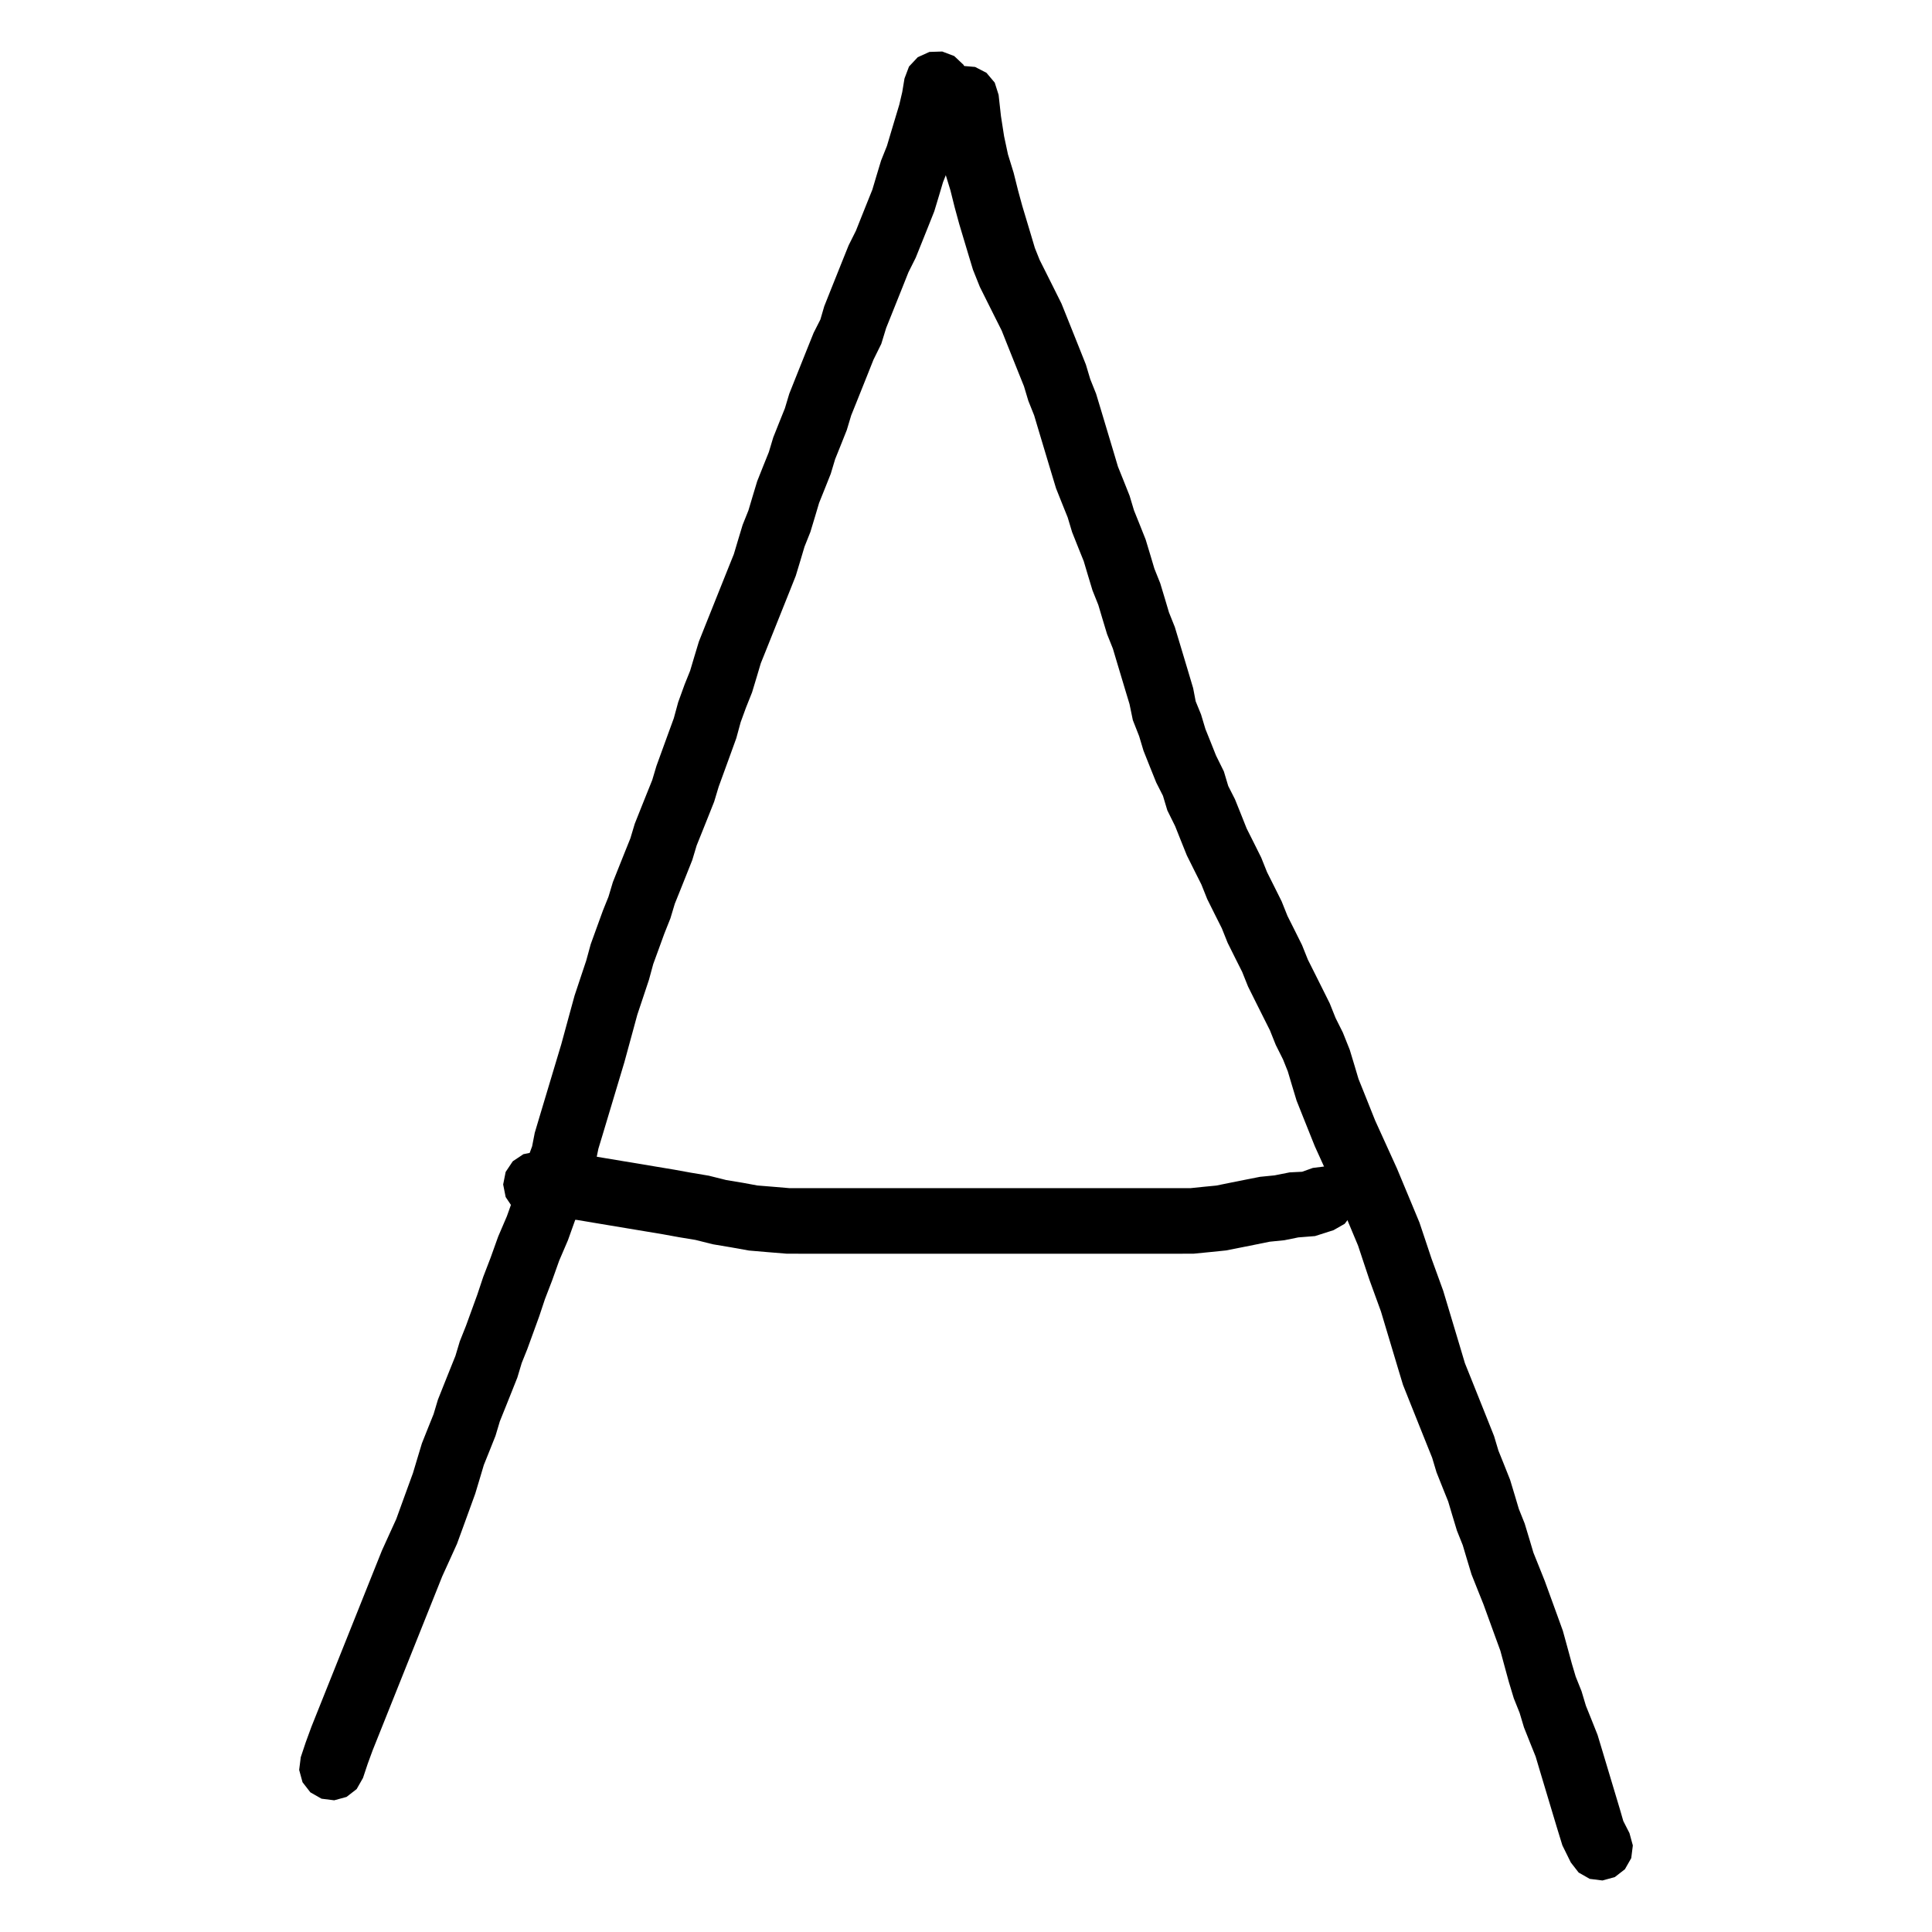
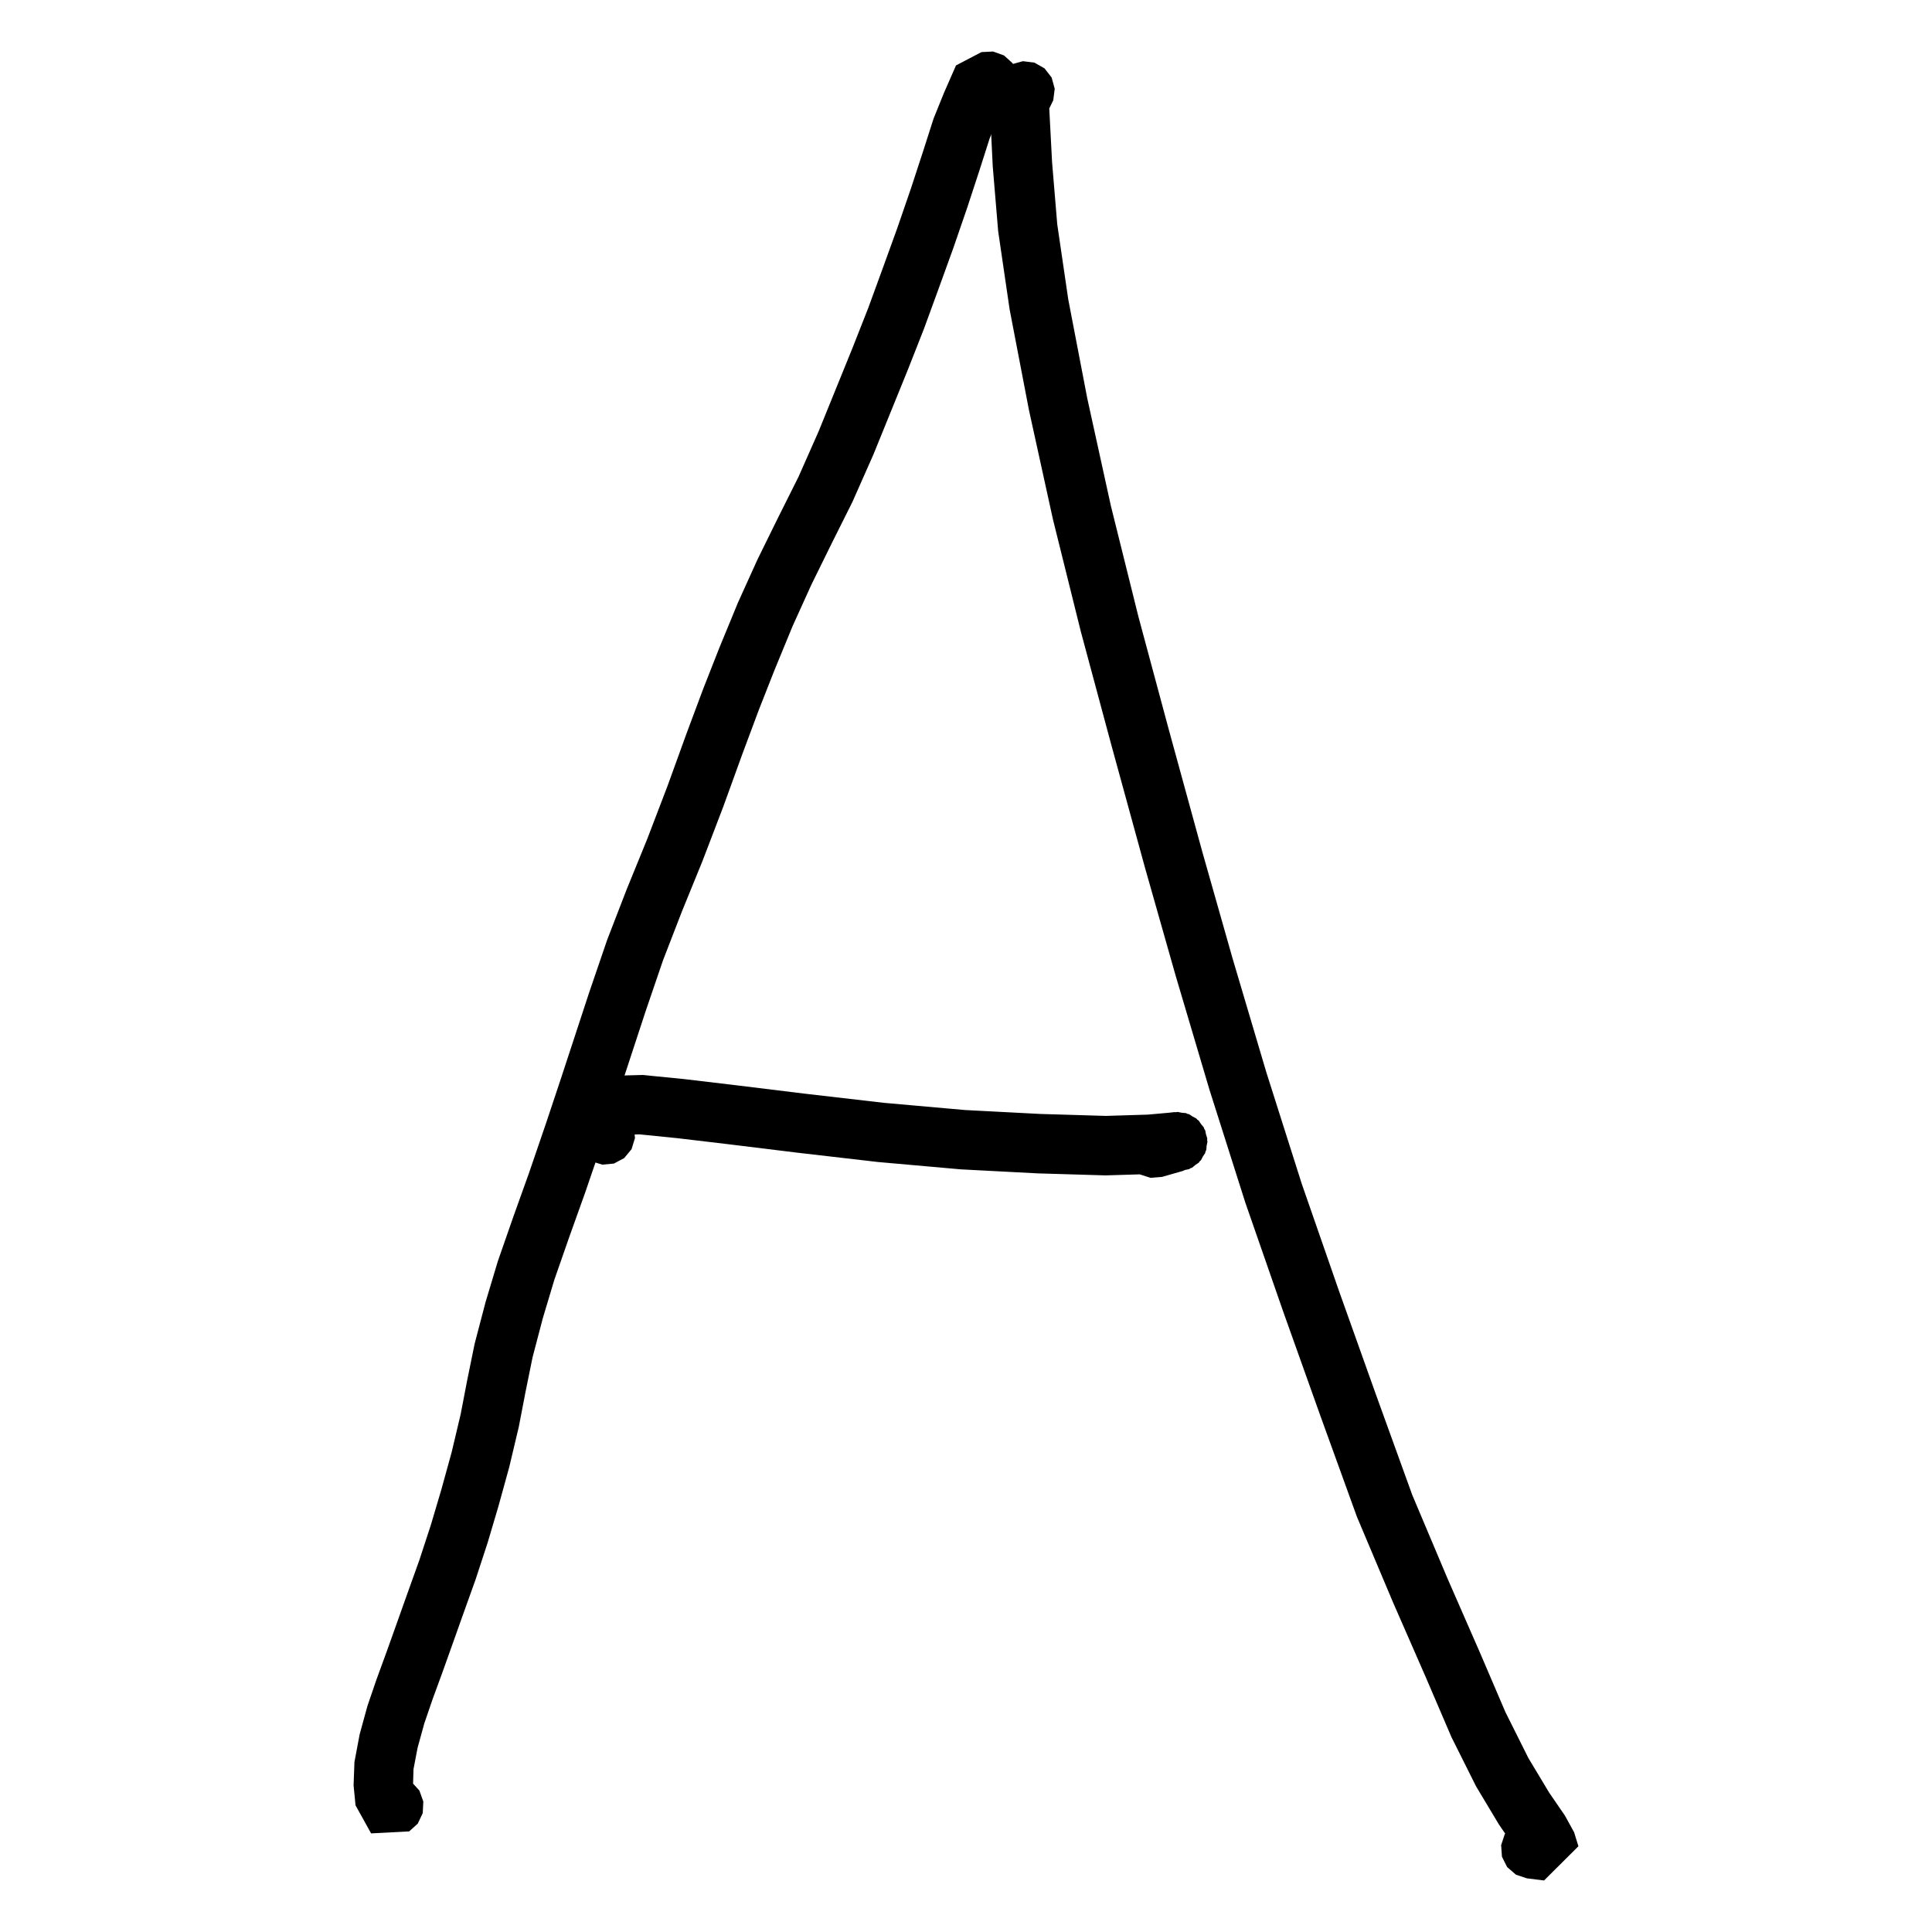
<svg xmlns="http://www.w3.org/2000/svg" viewBox="0 0 300 300" width="300" height="300">
-   <path d="M 140.449 12.187 L 140.101 14.289 L 139.646 16.239 L 139.01 18.351 L 138.331 20.615 L 137.723 22.659 L 136.817 24.923 L 136.067 27.406 L 135.459 29.45 L 134.632 31.505 L 133.727 33.768 L 132.906 35.833 L 131.774 38.097 L 130.784 40.559 L 129.879 42.823 L 128.973 45.086 L 127.989 47.559 L 127.389 49.614 L 126.341 51.679 L 125.351 54.141 L 124.446 56.404 L 123.541 58.668 L 122.557 61.141 L 121.878 63.404 L 121.051 65.459 L 120.067 67.931 L 119.388 70.195 L 118.561 72.25 L 117.577 74.722 L 116.827 77.205 L 116.219 79.249 L 115.313 81.513 L 114.563 83.996 L 113.955 86.04 L 113.128 88.095 L 112.223 90.358 L 111.317 92.622 L 110.412 94.886 L 109.506 97.149 L 108.522 99.622 L 107.772 102.104 L 107.164 104.149 L 106.307 106.282 L 105.307 109.041 L 104.628 111.531 L 103.79 113.824 L 102.884 116.314 L 101.933 118.934 L 101.279 121.126 L 100.452 123.181 L 99.546 125.444 L 98.563 127.917 L 97.884 130.18 L 97.056 132.235 L 96.151 134.499 L 95.167 136.971 L 94.488 139.235 L 93.63 141.368 L 92.698 143.93 L 91.726 146.617 L 91.027 149.168 L 90.163 151.757 L 89.217 154.601 L 88.496 157.233 L 87.817 159.723 L 87.155 162.154 L 86.494 164.353 L 85.815 166.617 L 85.136 168.881 L 84.457 171.144 L 83.778 173.408 L 83.036 175.9 L 82.627 177.999 L 81.809 180.215 L 80.922 182.88 L 79.806 185.779 L 78.71 188.854 L 77.352 192.023 L 76.184 195.286 L 75.036 198.272 L 74.112 201.041 L 73.231 203.463 L 72.353 205.881 L 71.399 208.275 L 70.72 210.538 L 69.893 212.593 L 68.988 214.857 L 68.004 217.329 L 67.325 219.593 L 66.498 221.647 L 65.514 224.12 L 64.764 226.603 L 64.131 228.719 L 63.271 231.079 L 62.366 233.569 L 61.533 235.871 L 60.478 238.182 L 59.302 240.773 L 58.349 243.152 L 57.443 245.415 L 56.538 247.679 L 55.633 249.942 L 54.727 252.206 L 53.822 254.47 L 52.916 256.733 L 52.011 258.997 L 51.105 261.26 L 50.2 263.524 L 49.294 265.788 L 48.362 268.12 L 47.481 270.524 L 46.702 272.859 L 46.453 274.831 L 46.978 276.748 L 48.196 278.317 L 49.923 279.302 L 51.894 279.55 L 53.811 279.025 L 55.381 277.807 L 56.365 276.08 L 57.095 273.889 L 57.873 271.766 L 58.752 269.571 L 59.658 267.307 L 60.563 265.043 L 61.468 262.78 L 62.374 260.516 L 63.279 258.253 L 64.185 255.989 L 65.09 253.725 L 65.996 251.462 L 66.901 249.198 L 67.806 246.935 L 68.664 244.786 L 69.751 242.397 L 70.961 239.728 L 71.939 237.05 L 72.844 234.56 L 73.795 231.94 L 74.52 229.53 L 75.128 227.485 L 75.955 225.43 L 76.939 222.958 L 77.618 220.694 L 78.445 218.64 L 79.351 216.376 L 80.335 213.903 L 81.014 211.64 L 81.871 209.507 L 82.804 206.944 L 83.733 204.387 L 84.62 201.723 L 85.736 198.824 L 86.832 195.748 L 88.191 192.579 L 89.358 189.316 L 90.506 186.33 L 91.43 183.562 L 92.422 180.798 L 92.918 178.37 L 93.535 176.335 L 94.214 174.071 L 94.893 171.808 L 95.572 169.544 L 96.251 167.28 L 96.949 164.953 L 97.644 162.403 L 98.324 159.914 L 98.961 157.566 L 99.826 154.978 L 100.772 152.134 L 101.432 149.705 L 102.271 147.411 L 103.149 144.994 L 104.102 142.6 L 104.782 140.336 L 105.609 138.282 L 106.514 136.018 L 107.498 133.545 L 108.177 131.282 L 109.004 129.227 L 109.909 126.964 L 110.893 124.491 L 111.597 122.156 L 112.457 119.796 L 113.363 117.306 L 114.335 114.619 L 115.014 112.129 L 115.825 109.908 L 116.779 107.514 L 117.529 105.031 L 118.137 102.987 L 118.964 100.932 L 119.869 98.669 L 120.775 96.405 L 121.68 94.141 L 122.586 91.878 L 123.569 89.405 L 124.32 86.923 L 124.928 84.878 L 125.833 82.614 L 126.583 80.132 L 127.191 78.087 L 128.018 76.033 L 129.002 73.56 L 129.681 71.296 L 130.508 69.242 L 131.492 66.769 L 132.171 64.506 L 132.998 62.451 L 133.904 60.187 L 134.809 57.924 L 135.63 55.859 L 136.846 53.397 L 137.604 50.924 L 138.431 48.869 L 139.336 46.606 L 140.242 44.342 L 141.063 42.277 L 142.195 40.013 L 143.184 37.551 L 144.09 35.288 L 145.074 32.815 L 145.824 30.333 L 146.432 28.288 L 147.337 26.024 L 148.088 23.542 L 148.767 21.278 L 149.488 18.863 L 150.09 16.286 L 150.497 13.861 L 150.435 11.875 L 149.617 10.063 L 148.169 8.703 L 146.31 8 L 144.324 8.062 L 142.512 8.879 L 141.152 10.328 Z" fill="black" fill-rule="nonzero" />
-   <path d="M 144.938 15.85 L 145.329 19.356 L 145.896 22.999 L 146.654 26.525 L 147.585 29.563 L 148.241 32.192 L 148.951 34.795 L 149.649 37.123 L 150.328 39.387 L 151.078 41.87 L 152.146 44.541 L 153.367 46.992 L 154.499 49.256 L 155.542 51.331 L 156.363 53.397 L 157.268 55.66 L 158.174 57.924 L 159.001 59.978 L 159.68 62.242 L 160.585 64.506 L 161.193 66.55 L 161.872 68.814 L 162.551 71.077 L 163.231 73.341 L 163.981 75.824 L 164.965 78.296 L 165.792 80.351 L 166.471 82.614 L 167.454 85.087 L 168.282 87.142 L 168.89 89.186 L 169.64 91.669 L 170.545 93.932 L 171.153 95.977 L 171.903 98.46 L 172.809 100.723 L 173.417 102.768 L 174.096 105.031 L 174.775 107.295 L 175.391 109.33 L 175.907 111.822 L 176.883 114.305 L 177.562 116.568 L 178.546 119.041 L 179.536 121.503 L 180.583 123.568 L 181.262 125.832 L 182.479 128.294 L 183.3 130.359 L 184.289 132.821 L 185.51 135.272 L 186.553 137.348 L 187.458 139.612 L 188.679 142.063 L 189.722 144.139 L 190.628 146.403 L 191.848 148.854 L 192.891 150.93 L 193.797 153.194 L 195.017 155.645 L 196.149 157.908 L 197.192 159.984 L 198.097 162.248 L 199.229 164.512 L 199.972 166.368 L 200.58 168.412 L 201.33 170.895 L 202.314 173.368 L 203.219 175.631 L 204.172 178.009 L 205.349 180.601 L 206.481 183.091 L 207.578 185.504 L 208.68 188.148 L 209.811 190.865 L 210.876 193.41 L 211.718 195.949 L 212.645 198.728 L 213.574 201.285 L 214.434 203.645 L 215.067 205.762 L 215.746 208.025 L 216.425 210.289 L 217.104 212.553 L 217.854 215.035 L 218.838 217.508 L 219.744 219.771 L 220.649 222.035 L 221.555 224.299 L 222.382 226.353 L 223.061 228.617 L 224.045 231.089 L 224.872 233.144 L 225.48 235.189 L 226.23 237.671 L 227.135 239.935 L 227.743 241.979 L 228.493 244.462 L 229.477 246.935 L 230.352 249.12 L 231.23 251.537 L 232.136 254.027 L 232.974 256.321 L 233.593 258.607 L 234.289 261.156 L 235.058 263.703 L 235.963 265.966 L 236.642 268.23 L 237.626 270.702 L 238.453 272.757 L 239.061 274.802 L 239.74 277.065 L 240.419 279.329 L 241.098 281.592 L 241.778 283.856 L 242.606 286.548 L 243.911 289.197 L 245.13 290.767 L 246.856 291.751 L 248.828 292 L 250.744 291.475 L 252.314 290.257 L 253.298 288.53 L 253.547 286.559 L 253.022 284.642 L 252.064 282.765 L 251.534 280.929 L 250.855 278.665 L 250.176 276.402 L 249.497 274.138 L 248.818 271.875 L 248.068 269.392 L 247.084 266.919 L 246.257 264.865 L 245.578 262.601 L 244.672 260.338 L 244.083 258.357 L 243.421 255.926 L 242.681 253.232 L 241.709 250.546 L 240.803 248.056 L 239.871 245.494 L 238.935 243.152 L 238.108 241.097 L 237.5 239.052 L 236.75 236.57 L 235.844 234.306 L 235.236 232.262 L 234.486 229.779 L 233.502 227.306 L 232.675 225.252 L 231.996 222.988 L 231.012 220.516 L 230.107 218.252 L 229.201 215.988 L 228.296 213.725 L 227.469 211.67 L 226.861 209.626 L 226.182 207.362 L 225.503 205.098 L 224.824 202.835 L 224.098 200.424 L 223.147 197.804 L 222.266 195.381 L 221.382 192.728 L 220.413 189.834 L 219.214 186.947 L 218.082 184.231 L 216.92 181.442 L 215.754 178.876 L 214.622 176.386 L 213.535 173.997 L 212.677 171.848 L 211.772 169.584 L 210.945 167.53 L 210.337 165.485 L 209.586 163.003 L 208.518 160.332 L 207.386 158.068 L 206.481 155.804 L 205.26 153.353 L 204.128 151.089 L 203.086 149.014 L 202.18 146.75 L 200.959 144.299 L 199.917 142.223 L 199.011 139.959 L 197.79 137.508 L 196.748 135.432 L 195.842 133.168 L 194.621 130.717 L 193.578 128.641 L 192.757 126.576 L 191.768 124.114 L 190.72 122.049 L 190.041 119.785 L 188.825 117.323 L 188.004 115.258 L 187.177 113.203 L 186.498 110.94 L 185.663 108.895 L 185.273 106.86 L 184.531 104.368 L 183.852 102.104 L 183.173 99.841 L 182.423 97.358 L 181.518 95.095 L 180.91 93.05 L 180.16 90.567 L 179.254 88.304 L 178.646 86.259 L 177.896 83.777 L 176.912 81.304 L 176.085 79.249 L 175.406 76.986 L 174.422 74.513 L 173.595 72.459 L 172.987 70.414 L 172.308 68.15 L 171.629 65.887 L 170.95 63.623 L 170.2 61.141 L 169.294 58.877 L 168.615 56.613 L 167.631 54.141 L 166.726 51.877 L 165.82 49.614 L 164.831 47.151 L 163.61 44.7 L 162.478 42.437 L 161.435 40.361 L 160.693 38.505 L 160.085 36.46 L 159.406 34.196 L 158.745 31.997 L 158.097 29.621 L 157.394 26.817 L 156.515 23.969 L 155.915 21.157 L 155.426 18.01 L 155.062 14.725 L 154.461 12.831 L 153.182 11.31 L 151.417 10.396 L 149.438 10.225 L 147.543 10.826 L 146.023 12.106 L 145.108 13.87 Z" fill="black" fill-rule="nonzero" />
-   <path d="M 83.224 189.019 L 85.233 189.013 L 87.268 189.222 L 89.582 189.429 L 92.12 189.855 L 94.836 190.308 L 97.553 190.76 L 100.269 191.213 L 102.95 191.66 L 105.44 192.113 L 107.99 192.534 L 110.706 193.213 L 113.589 193.697 L 116.293 194.182 L 119.245 194.434 L 122.172 194.673 L 125.1 194.678 L 127.817 194.678 L 130.533 194.678 L 133.023 194.678 L 135.287 194.678 L 137.55 194.678 L 139.814 194.678 L 142.077 194.678 L 144.341 194.678 L 146.605 194.678 L 148.868 194.678 L 151.132 194.678 L 153.395 194.678 L 155.659 194.678 L 157.923 194.678 L 160.186 194.678 L 162.45 194.678 L 164.713 194.678 L 166.977 194.678 L 169.241 194.678 L 171.504 194.678 L 173.768 194.678 L 176.031 194.678 L 178.295 194.678 L 180.559 194.678 L 182.822 194.678 L 185.34 194.672 L 187.856 194.426 L 190.369 194.169 L 192.875 193.674 L 195.139 193.221 L 197.159 192.811 L 199.423 192.584 L 201.604 192.143 L 204.194 191.938 L 207.069 191.021 L 208.795 190.037 L 210.014 188.467 L 210.539 186.55 L 210.29 184.579 L 209.306 182.852 L 207.736 181.634 L 205.819 181.109 L 203.848 181.358 L 202.196 181.95 L 200.258 182.046 L 197.912 182.511 L 195.648 182.737 L 193.141 183.232 L 190.878 183.685 L 188.858 184.095 L 186.843 184.291 L 184.832 184.498 L 182.822 184.492 L 180.559 184.492 L 178.295 184.492 L 176.031 184.492 L 173.768 184.492 L 171.504 184.492 L 169.241 184.492 L 166.977 184.492 L 164.713 184.492 L 162.45 184.492 L 160.186 184.492 L 157.923 184.492 L 155.659 184.492 L 153.395 184.492 L 151.132 184.492 L 148.868 184.492 L 146.605 184.492 L 144.341 184.492 L 142.077 184.492 L 139.814 184.492 L 137.55 184.492 L 135.287 184.492 L 133.023 184.492 L 130.533 184.492 L 127.817 184.492 L 125.1 184.492 L 122.596 184.496 L 120.091 184.283 L 117.61 184.082 L 115.334 183.662 L 112.784 183.241 L 110.068 182.562 L 107.185 182.077 L 104.695 181.624 L 101.943 181.166 L 99.227 180.713 L 96.511 180.26 L 93.795 179.807 L 90.9 179.328 L 88.234 179.082 L 85.742 178.839 L 83.224 178.833 L 81.275 179.22 L 79.622 180.324 L 78.518 181.977 L 78.131 183.926 L 78.518 185.875 L 79.622 187.527 L 81.275 188.631 Z" fill="black" fill-rule="nonzero" />
+   <path d="M 152.405 8.088 L 148.449 10.156 L 146.573 14.434 L 144.967 18.407 L 143.282 23.665 L 141.451 29.261 L 139.318 35.455 L 137.178 41.366 L 134.839 47.773 L 132.407 53.955 L 129.748 60.5 L 127.108 66.998 L 123.997 74.026 L 120.858 80.3 L 117.638 86.845 L 114.598 93.554 L 111.681 100.637 L 109.189 106.973 L 106.601 113.907 L 103.632 122.097 L 100.483 130.326 L 97.305 138.116 L 94.281 145.94 L 91.472 154.156 L 89.307 160.753 L 87.053 167.619 L 84.805 174.363 L 82.152 182.117 L 79.694 188.979 L 77.297 195.862 L 75.395 202.199 L 73.703 208.652 L 72.54 214.352 L 71.53 219.61 L 70.134 225.494 L 68.525 231.324 L 66.915 236.76 L 65.107 242.282 L 63.177 247.665 L 61.534 252.286 L 60.002 256.577 L 58.453 260.811 L 57.057 264.896 L 55.846 269.307 L 55.039 273.6 L 54.904 277.222 L 55.205 280.326 L 57.624 284.687 L 63.539 284.376 L 64.874 283.165 L 65.644 281.536 L 65.731 279.736 L 65.123 278.04 L 63.913 276.705 L 62.283 275.936 L 60.484 275.848 L 58.787 276.456 L 62.992 277.171 L 64.249 278.452 L 64.139 277.041 L 64.209 274.711 L 64.839 271.41 L 65.885 267.612 L 67.158 263.897 L 68.688 259.716 L 70.234 255.386 L 71.875 250.771 L 73.845 245.276 L 75.732 239.51 L 77.405 233.862 L 79.08 227.788 L 80.558 221.562 L 81.6 216.147 L 82.695 210.764 L 84.287 204.697 L 86.08 198.719 L 88.403 192.056 L 90.871 185.166 L 93.555 177.321 L 95.822 170.519 L 98.083 163.633 L 100.228 157.095 L 102.961 149.096 L 105.889 141.527 L 109.074 133.718 L 112.287 125.322 L 115.271 117.092 L 117.814 110.275 L 120.248 104.09 L 123.078 97.216 L 125.99 90.79 L 129.132 84.404 L 132.357 77.953 L 135.608 70.613 L 138.305 63.976 L 140.982 57.385 L 143.476 51.046 L 145.858 44.523 L 148.028 38.529 L 150.205 32.204 L 152.069 26.511 L 153.667 21.507 L 155.14 17.885 L 155.864 15.664 L 154.645 17.048 L 156.274 16.278 L 157.485 14.944 L 158.092 13.247 L 158.005 11.448 L 157.235 9.818 L 155.901 8.608 L 154.204 8 Z" fill="black" fill-rule="nonzero" />
+   <path d="M 154.788 12.647 L 153.699 16.506 L 154.151 25.811 L 154.993 35.891 L 156.773 48.039 L 159.777 63.684 L 163.498 80.634 L 167.834 98.082 L 172.569 115.684 L 177.811 134.801 L 182.545 151.474 L 187.799 169.193 L 193.373 186.74 L 199.249 203.647 L 205.006 219.787 L 210.693 235.5 L 216.294 248.782 L 221.329 260.291 L 225.374 269.723 L 229.206 277.387 L 232.749 283.297 L 235.217 286.897 L 236.057 288.423 L 236.003 288.309 L 241.066 282.857 L 238.249 282.504 L 236.452 282.633 L 234.841 283.441 L 233.662 284.803 L 233.094 286.513 L 233.223 288.311 L 234.031 289.921 L 235.393 291.101 L 237.103 291.669 L 239.76 292 L 245.096 286.685 L 244.427 284.518 L 243.009 281.939 L 240.551 278.355 L 237.321 272.977 L 233.764 265.863 L 229.804 256.617 L 224.782 245.139 L 219.3 232.149 L 213.698 216.665 L 207.961 200.58 L 202.138 183.827 L 196.629 166.482 L 191.415 148.898 L 186.708 132.321 L 181.482 113.262 L 176.776 95.767 L 172.491 78.528 L 168.823 61.818 L 165.875 46.471 L 164.166 34.809 L 163.366 25.186 L 162.929 16.839 L 163.55 15.567 L 163.775 13.78 L 163.3 12.042 L 162.195 10.618 L 160.629 9.726 L 158.842 9.501 L 157.104 9.977 L 155.68 11.081 Z" fill="black" fill-rule="nonzero" />
+   <path d="M 96.192 172.187 L 95.622 172.494 L 96.378 175.352 L 95.412 176.277 L 95.705 176.217 L 99.321 176.145 L 105.196 176.738 L 112.947 177.656 L 123.834 178.991 L 136.328 180.436 L 149.195 181.577 L 161.132 182.201 L 171.661 182.513 L 178.693 182.302 L 182.379 181.98 L 183.385 181.869 L 185.103 181.324 L 186.481 180.164 L 187.311 178.564 L 187.465 176.769 L 186.92 175.051 L 185.76 173.673 L 184.16 172.843 L 182.365 172.689 L 181.524 172.783 L 178.232 173.077 L 171.717 173.277 L 161.516 172.973 L 149.85 172.365 L 137.266 171.248 L 124.925 169.82 L 114.056 168.487 L 106.208 167.557 L 99.769 166.919 L 94.559 167.052 L 90.541 168.429 L 87.933 171.611 L 87.937 177.617 L 91.814 180.319 L 93.536 180.847 L 95.33 180.676 L 96.922 179.831 L 98.069 178.442 L 98.597 176.719 L 98.426 174.926 L 97.582 173.334 Z M 182.875 172.661 L 181.536 172.829 L 177.912 173.865 L 176.309 174.688 L 175.144 176.062 L 174.593 177.778 L 174.74 179.574 L 175.564 181.176 L 176.938 182.342 L 178.654 182.893 L 180.449 182.745 L 184.008 181.728 L 182.875 181.897 L 184.642 181.545 L 186.141 180.544 L 187.142 179.046 L 187.493 177.279 L 187.142 175.512 L 186.141 174.013 L 184.642 173.012 Z" fill="black" fill-rule="nonzero" />
</svg>
